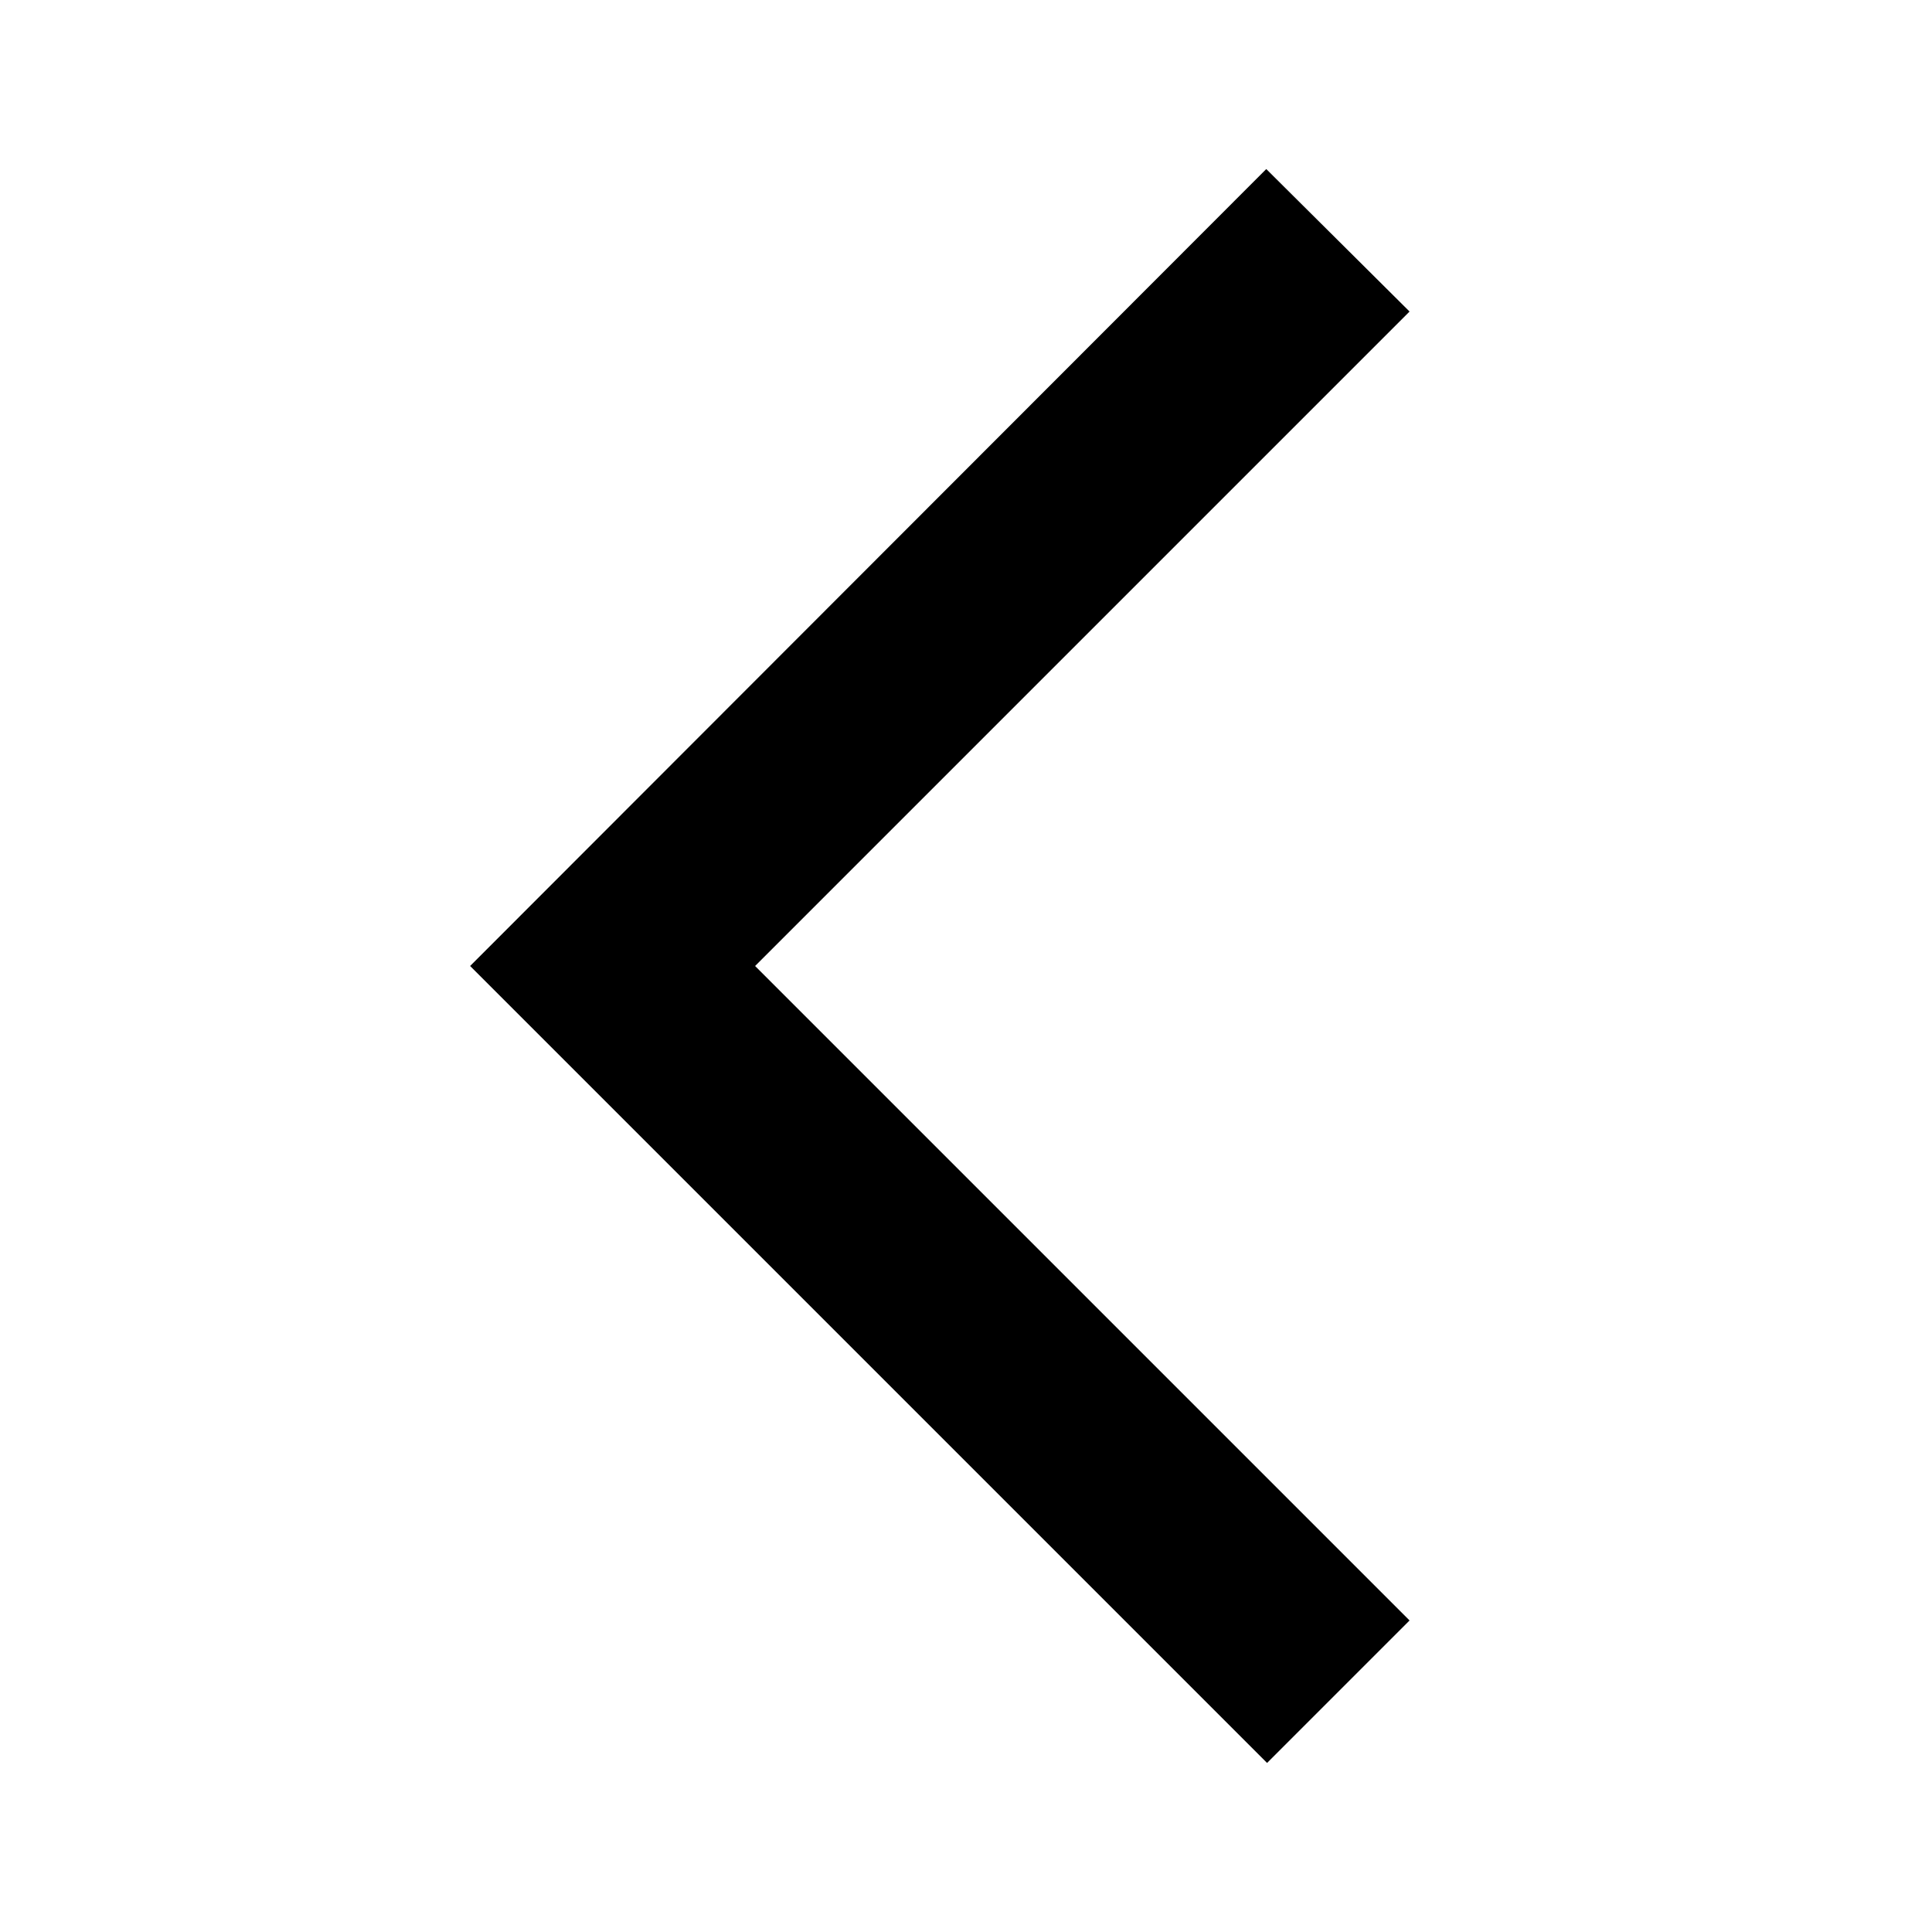
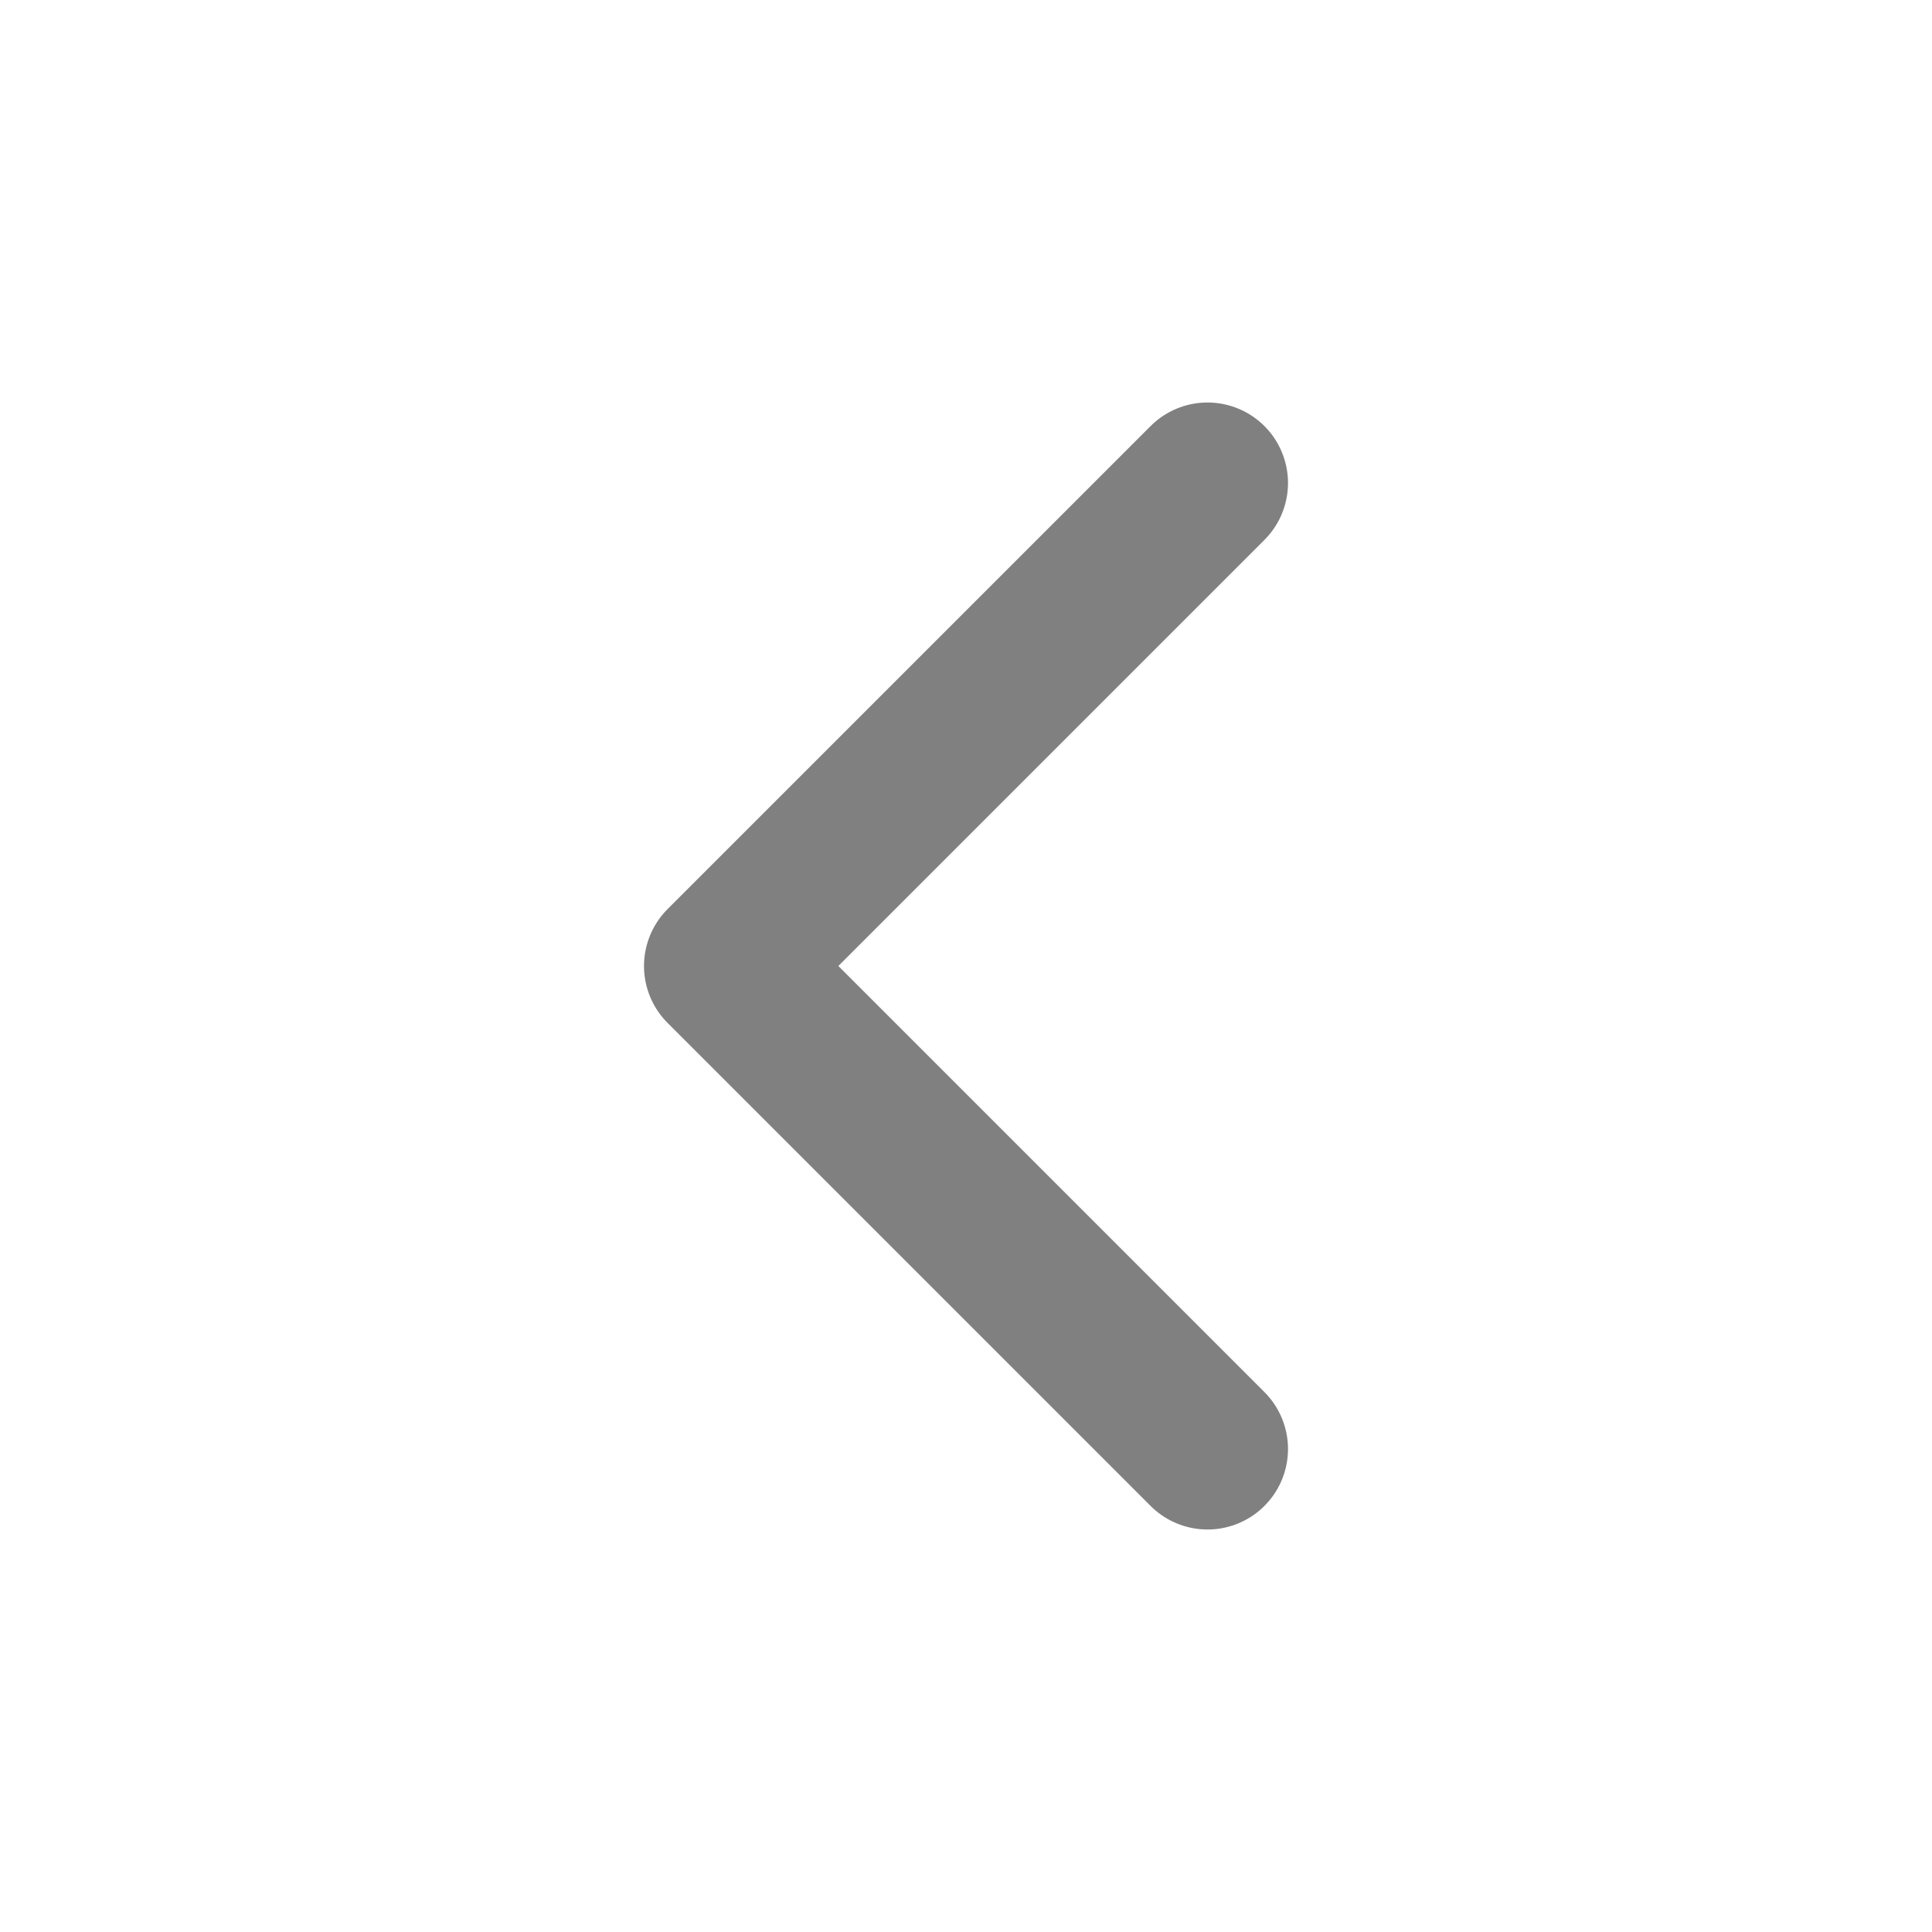
- <svg xmlns="http://www.w3.org/2000/svg" width="24" height="24" viewBox="0 0 24 24" fill="none">
-   <path d="M17.51 3.87L15.73 2.1L5.84 12L15.74 21.9L17.51 20.13L9.38 12L17.51 3.87Z" fill="black" />
+ <svg xmlns="http://www.w3.org/2000/svg" width="24" height="24" viewBox="0 0 24 24" fill="none" stroke="gray" stroke-width="2" stroke-linecap="round" stroke-linejoin="round" class="feather feather-chevron-left">
+   <polyline points="15 18 9 12 15 6" />
</svg>
